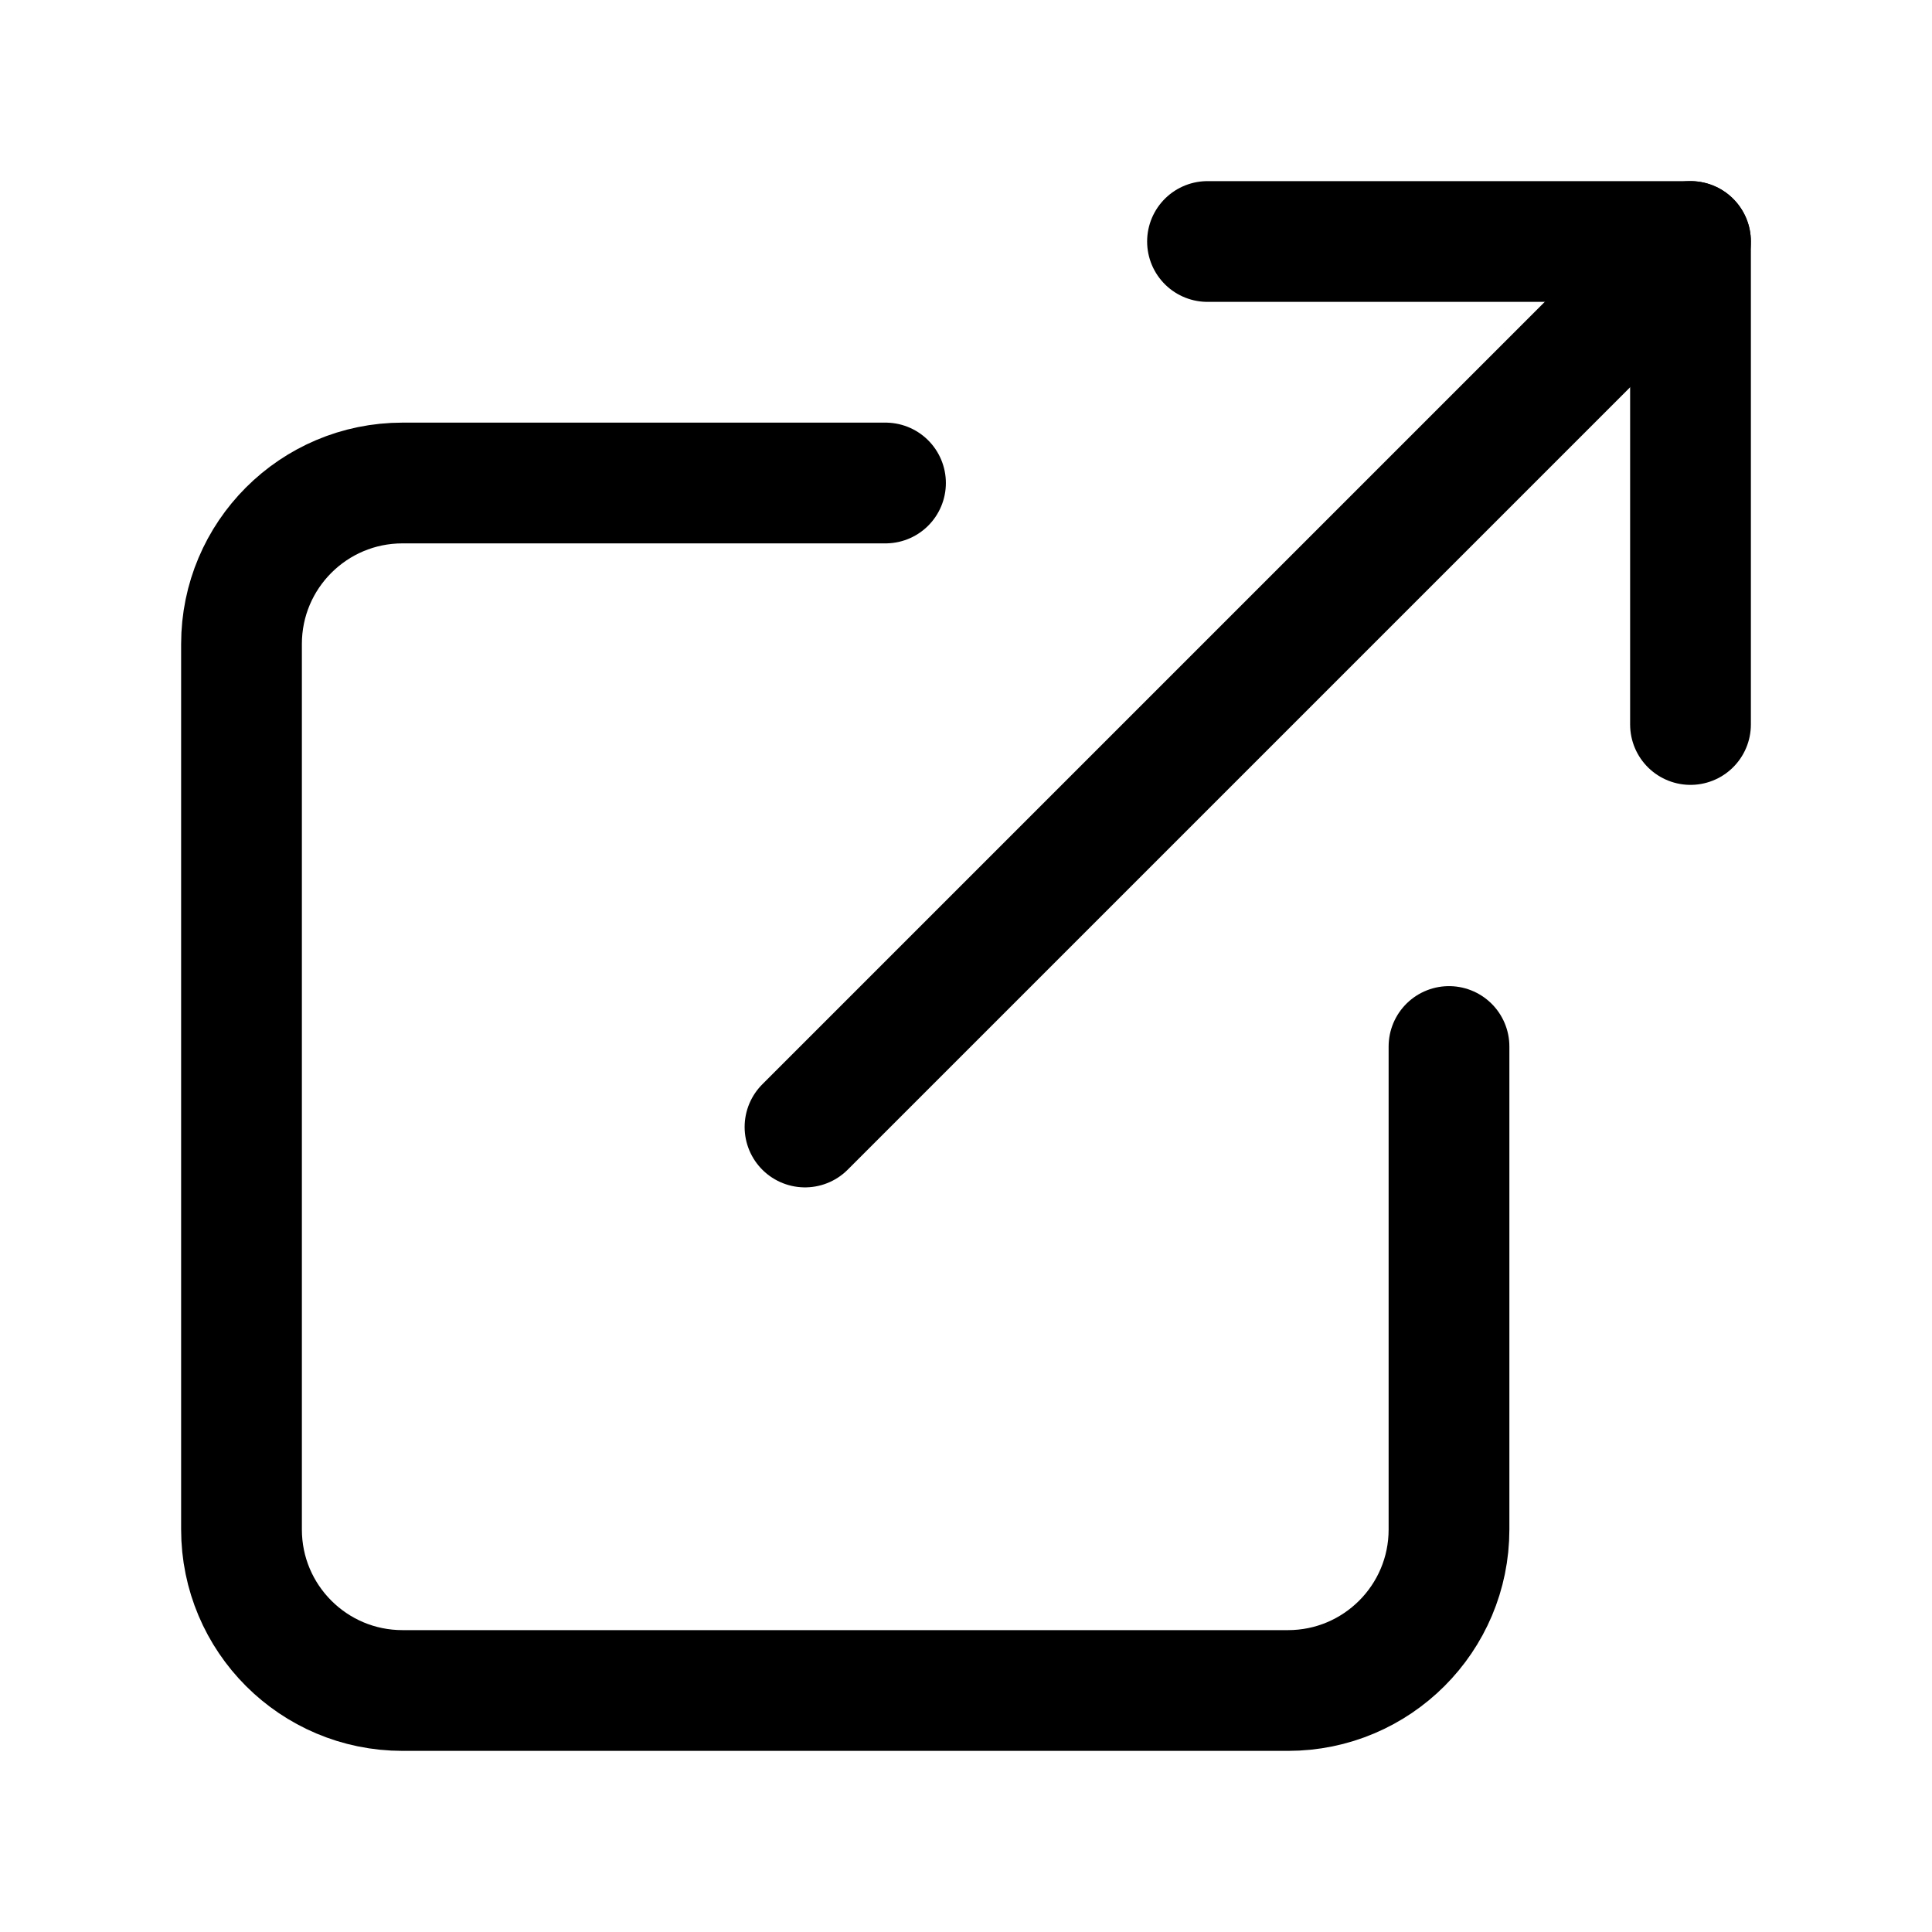
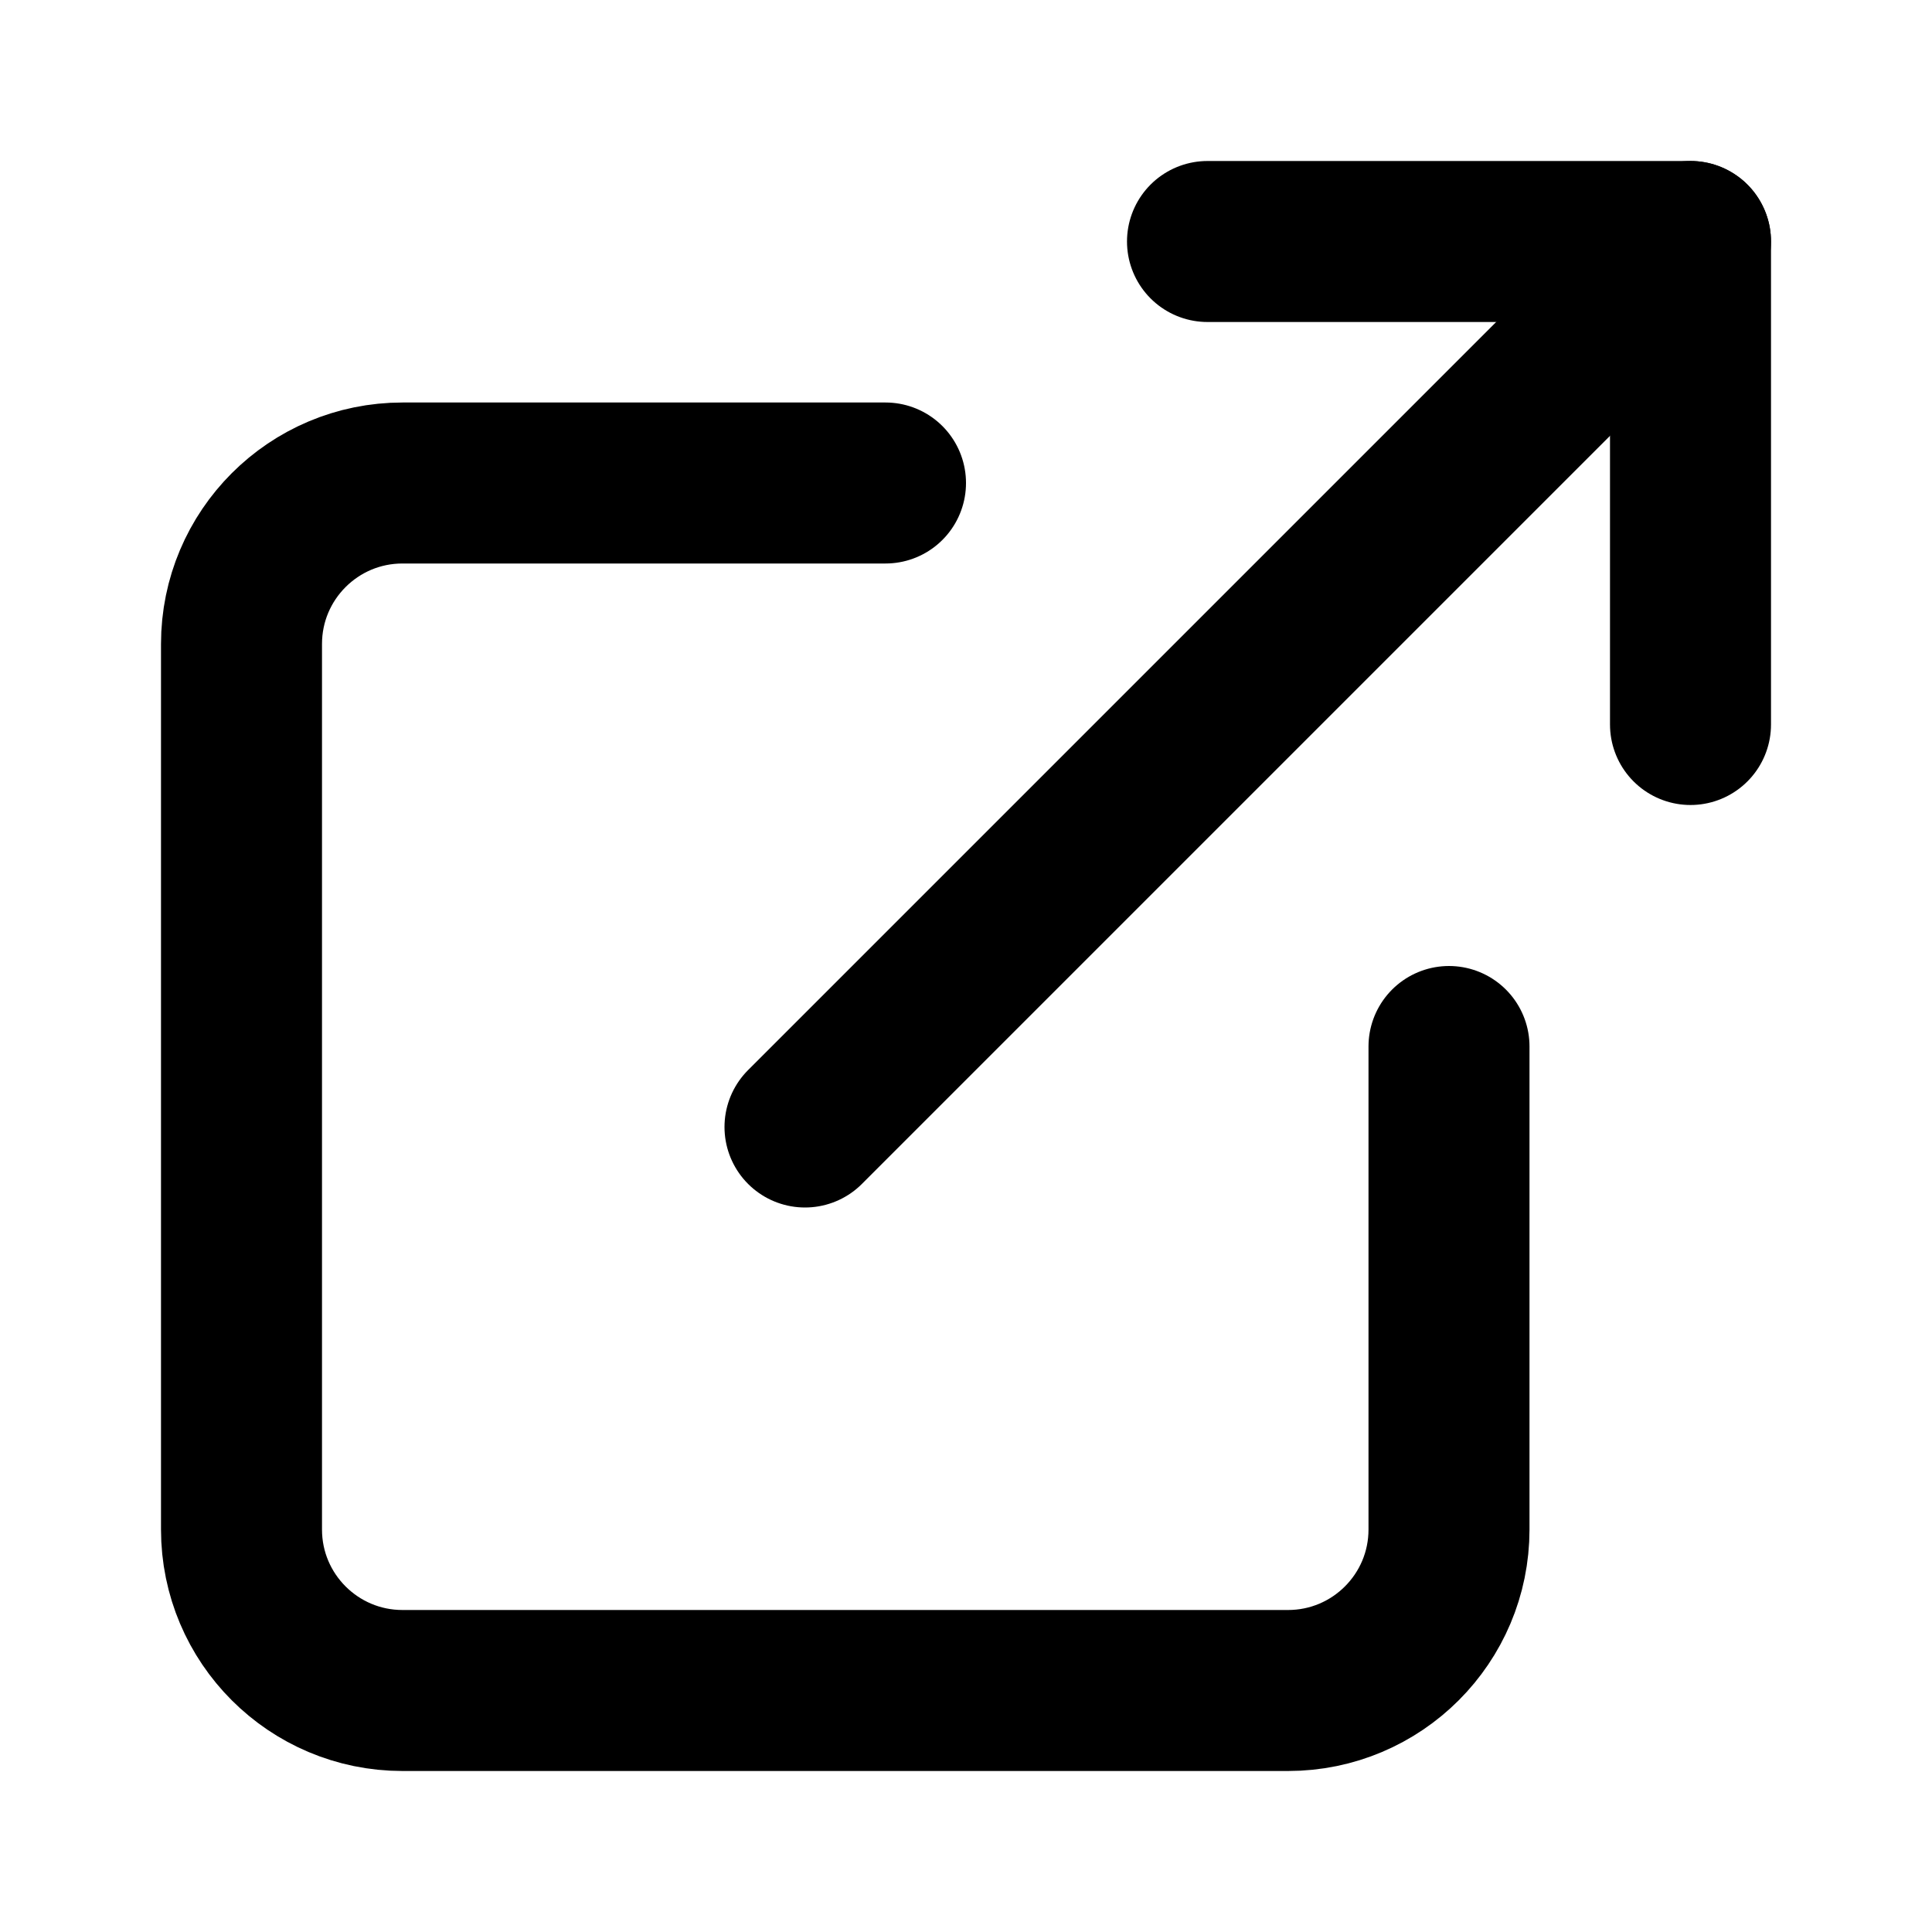
- <svg xmlns="http://www.w3.org/2000/svg" width="24" height="24" viewBox="0 0 24 24" fill="none" stroke="currentColor" stroke-width="1.5" stroke-linecap="round" stroke-linejoin="round" class="lucide lucide-external-link-icon lucide-external-link">
+ <svg xmlns="http://www.w3.org/2000/svg" width="24" height="24" viewBox="0 0 24 24" fill="none" stroke="currentColor" stroke-width="2" stroke-linecap="round" stroke-linejoin="round" class="lucide lucide-external-link-icon lucide-external-link">
  <path d="M15 3h6v6" />
  <path d="M10 14 21 3" />
  <path d="M18 13v6a2 2 0 0 1-2 2H5a2 2 0 0 1-2-2V8a2 2 0 0 1 2-2h6" />
</svg>
